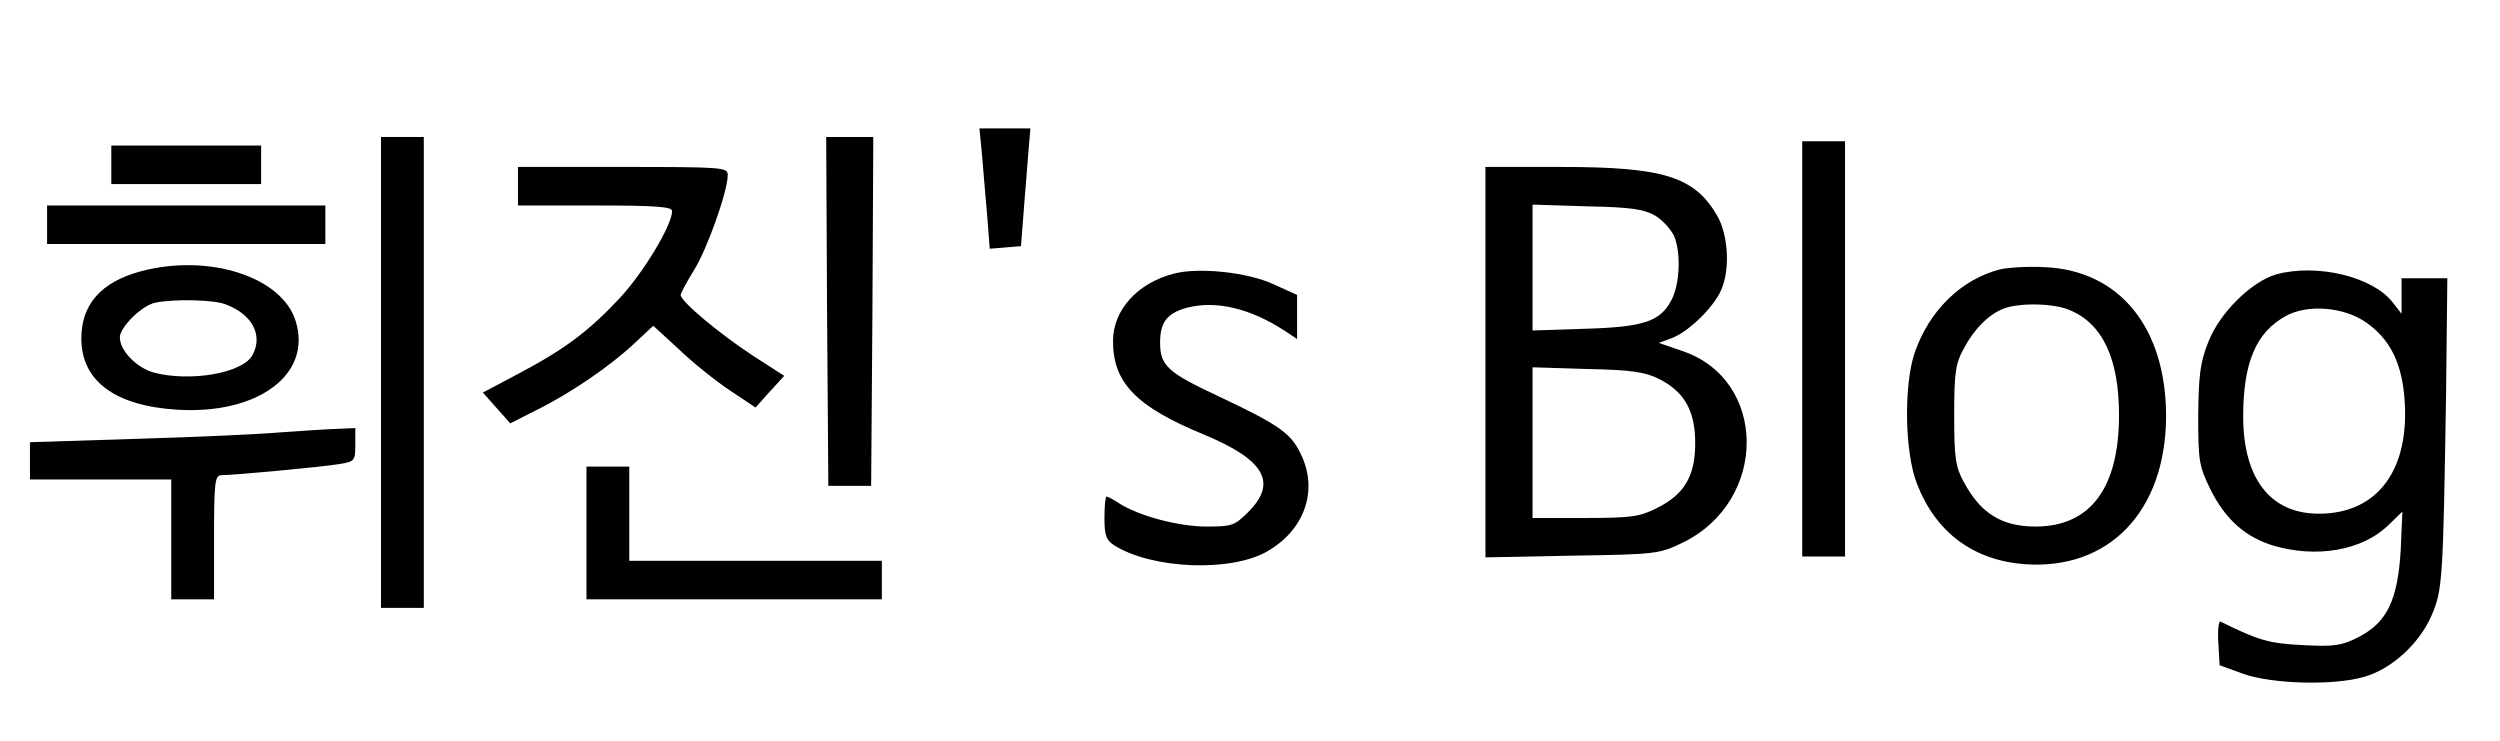
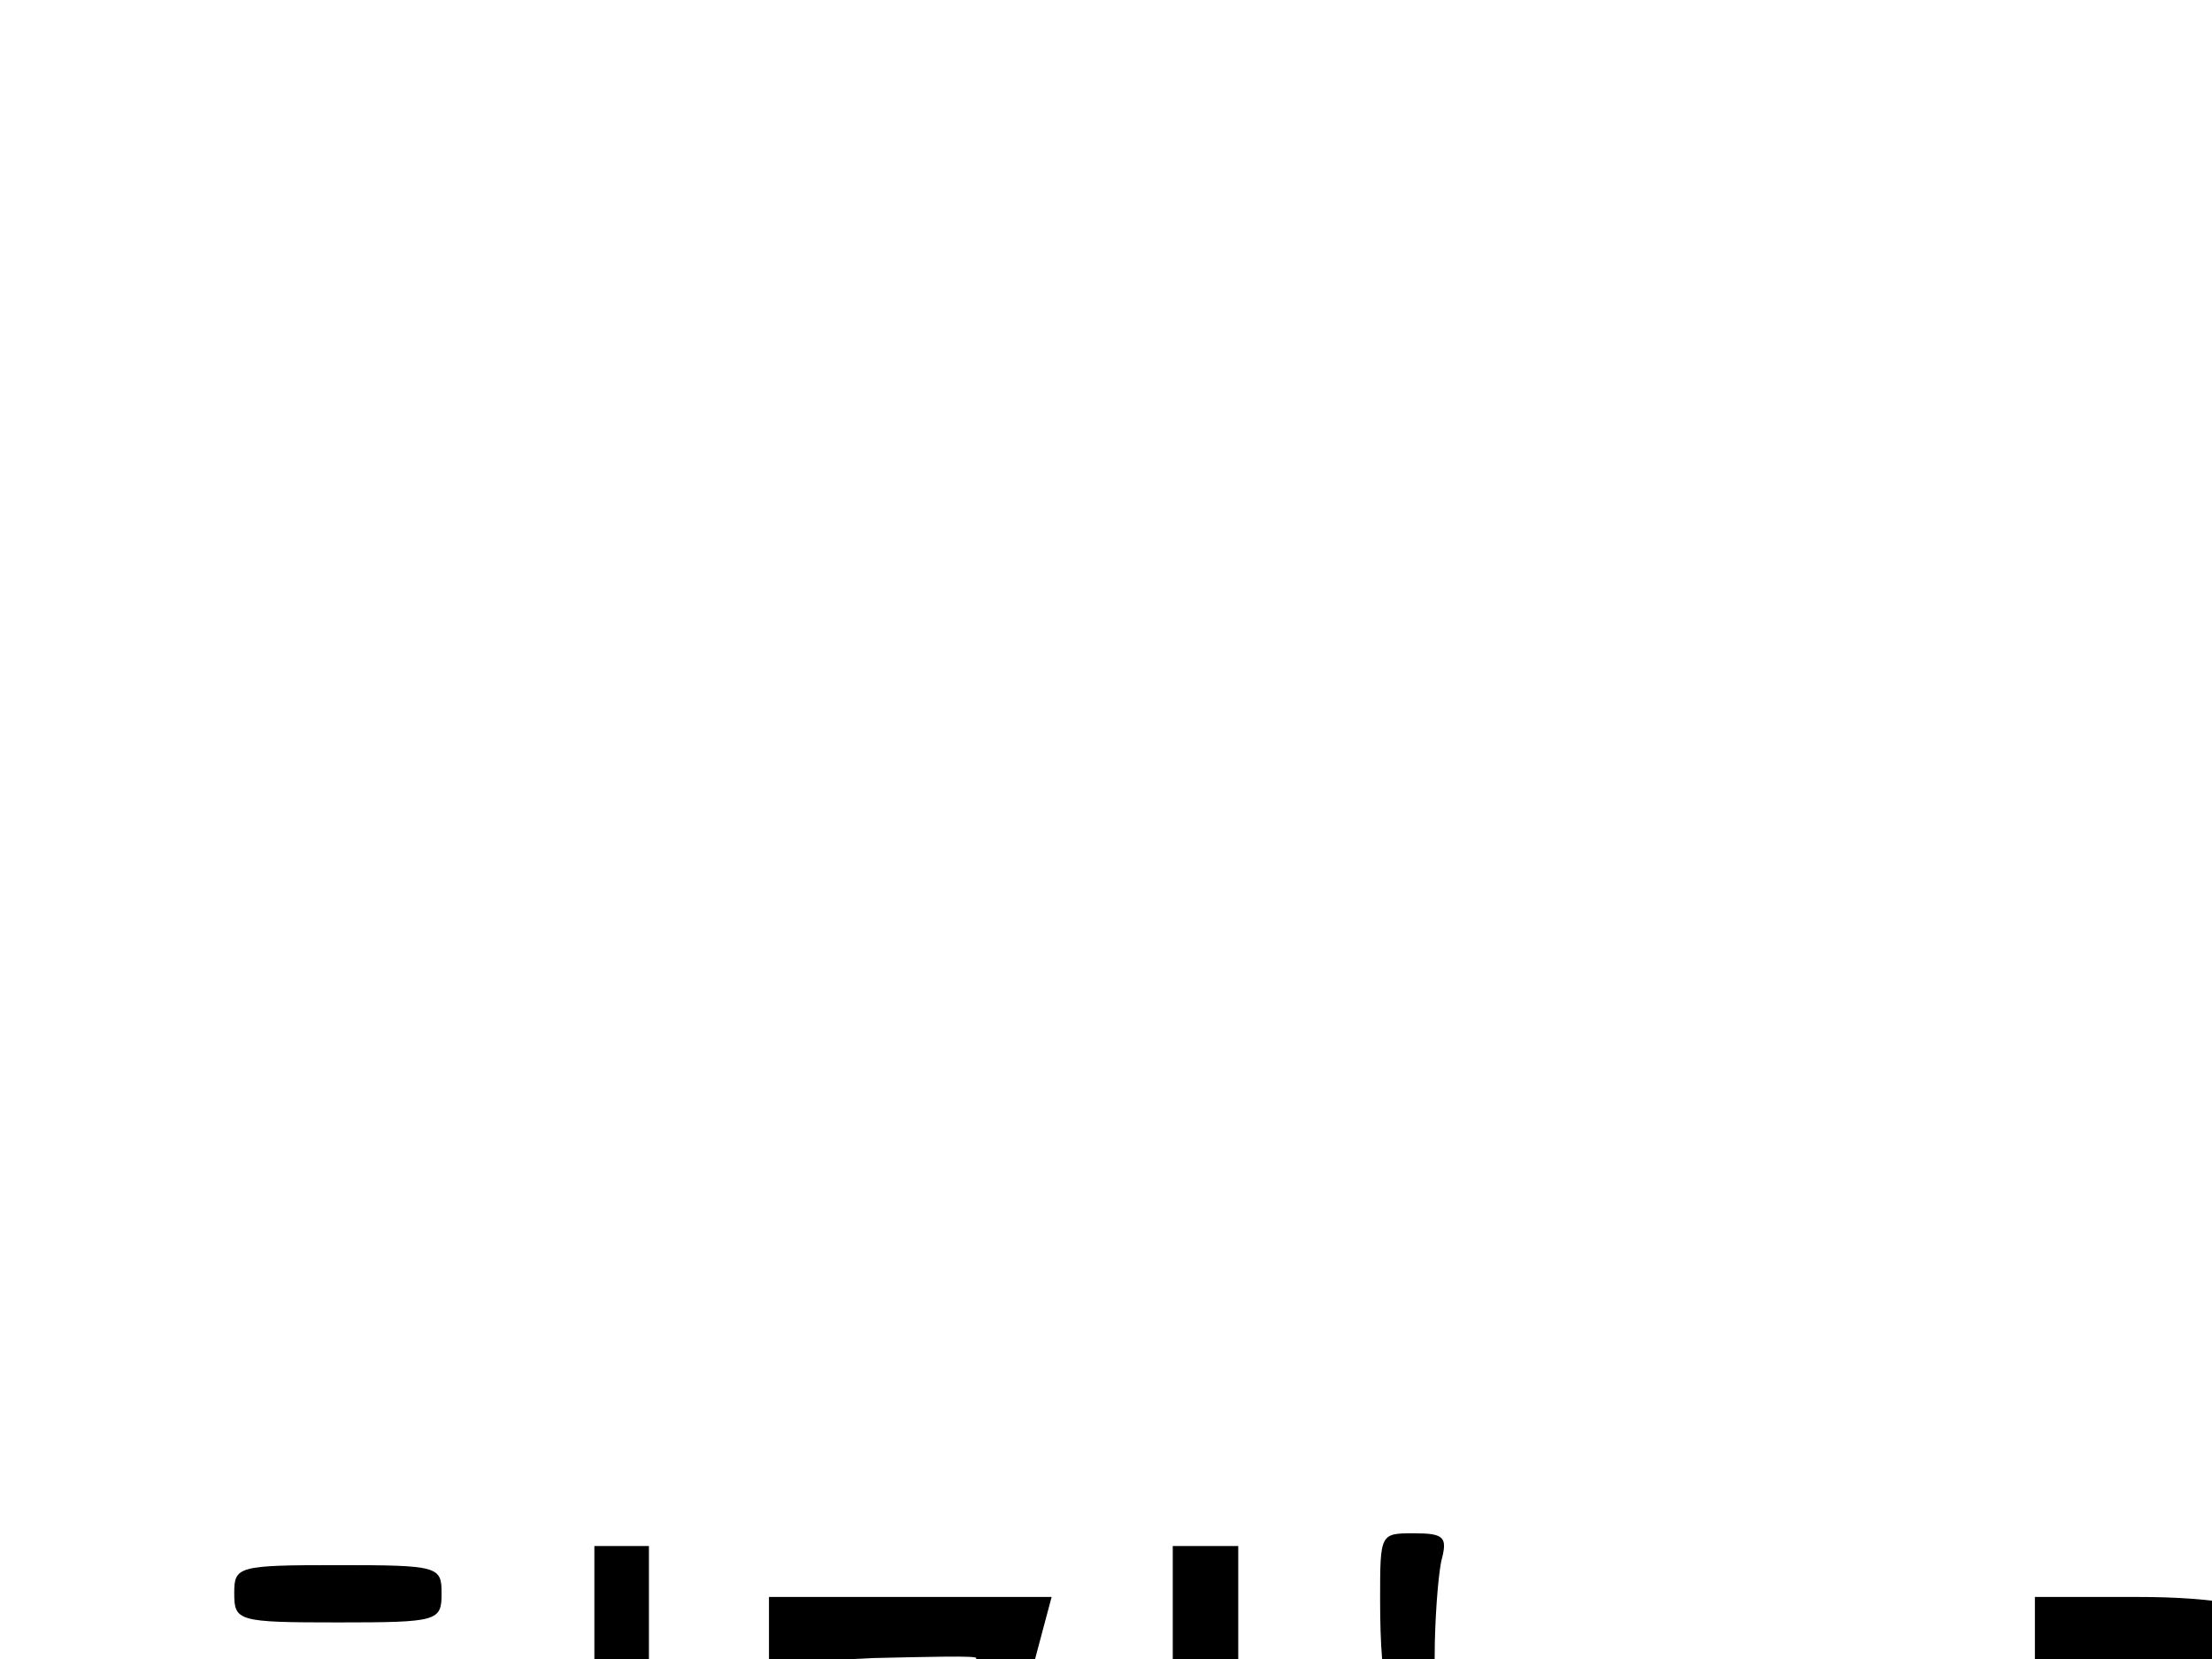
- <svg xmlns="http://www.w3.org/2000/svg" version="1.0" width="584pt" height="173pt" viewBox="0 0 584 173" preserveAspectRatio="xMidYMid meet">
-   <g transform="translate(0,173) scale(0.1,-0.1)" fill="#000000" stroke="none">
-     <path d="M2294 1368 c3 -35 8 -98 12 -141 l6 -78 37 3 36 3 7 90 c4 50 9 111 11 138 l4 47 -60 0 -59 0 6 -62z" />
-     <path d="M890 860 l0 -550 50 0 50 0 0 550 0 550 -50 0 -50 0 0 -550z" />
-     <path d="M1932 1003 l3 -408 50 0 50 0 3 408 2 407 -55 0 -55 0 2 -407z" />
-     <path d="M4210 915 l0 -485 50 0 50 0 0 485 0 485 -50 0 -50 0 0 -485z" />
-     <path d="M260 1345 l0 -45 175 0 175 0 0 45 0 45 -175 0 -175 0 0 -45z" />
-     <path d="M1210 1295 l0 -45 180 0 c144 0 180 -3 180 -13 0 -33 -67 -144 -122 -203 -73 -78 -129 -120 -237 -177 l-83 -44 32 -36 32 -36 61 31 c81 40 171 102 228 155 l45 42 60 -55 c32 -31 86 -74 119 -96 l60 -40 33 37 34 37 -73 47 c-78 51 -169 127 -169 142 0 4 14 30 30 56 31 48 80 186 80 224 0 18 -9 19 -245 19 l-245 0 0 -45z" />
-     <path d="M3470 884 l0 -456 203 4 c198 3 203 4 259 31 199 98 197 380 -2 447 l-55 19 30 11 c37 14 91 65 112 105 25 46 22 132 -5 180 -53 92 -124 115 -364 115 l-178 0 0 -456z m397 342 c18 -11 37 -33 44 -48 16 -39 13 -111 -6 -148 -26 -51 -65 -64 -202 -68 l-123 -4 0 147 0 147 128 -4 c104 -2 133 -7 159 -22z m8 -381 c60 -30 85 -75 85 -150 0 -77 -25 -120 -90 -152 -39 -20 -60 -23 -167 -23 l-123 0 0 176 0 176 128 -4 c102 -2 135 -7 167 -23z" />
-     <path d="M110 1205 l0 -45 325 0 325 0 0 45 0 45 -325 0 -325 0 0 -45z" />
-     <path d="M328 1096 c-92 -25 -138 -77 -138 -157 0 -99 79 -157 223 -166 189 -12 316 82 278 206 -31 104 -203 160 -363 117z m199 -77 c62 -23 88 -72 63 -118 -22 -43 -147 -64 -232 -41 -40 12 -78 51 -78 82 0 24 52 75 83 81 45 9 137 7 164 -4z" />
-     <path d="M4673 1101 c-91 -23 -166 -96 -200 -194 -26 -76 -24 -233 5 -307 44 -114 132 -179 252 -188 197 -14 329 124 330 345 0 208 -109 342 -285 349 -38 2 -84 -1 -102 -5z m161 -95 c78 -32 116 -114 116 -246 0 -170 -67 -260 -195 -260 -79 0 -129 31 -168 105 -19 34 -22 57 -22 155 0 98 3 121 22 155 24 46 58 80 93 94 37 14 116 13 154 -3z" />
-     <path d="M2743 1091 c-86 -22 -143 -85 -143 -158 0 -97 54 -153 212 -218 142 -59 173 -112 104 -181 -32 -32 -38 -34 -98 -34 -65 0 -159 25 -205 55 -12 8 -25 15 -28 15 -3 0 -5 -22 -5 -50 0 -41 4 -52 23 -64 89 -56 275 -63 359 -13 84 49 116 138 80 219 -24 55 -49 73 -195 142 -120 56 -137 72 -137 126 0 47 16 68 62 81 68 18 149 -1 231 -55 l27 -18 0 51 0 52 -55 25 c-60 28 -174 40 -232 25z" />
-     <path d="M5317 1089 c-58 -17 -132 -90 -158 -157 -19 -47 -23 -77 -24 -172 0 -106 2 -119 28 -172 35 -71 82 -113 149 -133 100 -29 205 -11 266 47 l34 33 -4 -91 c-7 -116 -32 -168 -98 -202 -39 -20 -56 -23 -130 -19 -79 4 -102 10 -193 55 -4 2 -7 -20 -5 -49 l3 -53 55 -20 c67 -24 212 -28 283 -7 64 18 129 78 157 143 26 60 27 82 34 516 l3 272 -53 0 -54 0 0 -41 0 -42 -21 27 c-47 60 -177 91 -272 65z m210 -112 c53 -37 81 -89 89 -168 17 -172 -59 -279 -199 -279 -113 0 -176 81 -177 225 0 128 30 199 100 237 51 28 135 21 187 -15z" />
-     <path d="M655 720 c-44 -4 -194 -11 -333 -15 l-252 -8 0 -44 0 -43 165 0 165 0 0 -140 0 -140 50 0 50 0 0 145 c0 131 2 145 18 145 27 0 233 19 275 26 35 6 37 7 37 45 l0 39 -47 -2 c-27 -1 -84 -5 -128 -8z" />
-     <path d="M1370 485 l0 -155 345 0 345 0 0 45 0 45 -295 0 -295 0 0 110 0 110 -50 0 -50 0 0 -155z" />
+ <svg xmlns="http://www.w3.org/2000/svg" xmlns:xlink="http://www.w3.org/1999/xlink" width="640" height="480">
+   <defs>
+     <symbol height="89pt" id="svg_1" preserveAspectRatio="xMidYMid meet" viewBox="0 0 300 89" width="300pt">
+       <g fill="#000000" transform="translate(0,89) scale(0.1,-0.1)">
+         <path d="m1180,688c0,-72 9,-98 31,-98c16,0 19,8 19,53c0,28 3,62 6,75c6,19 3,22 -25,22c-31,0 -31,0 -31,-52z" />
+         <path d="m460,445l0,-285l25,0l25,0l0,285l0,285l-25,0l-25,0l0,-285z" />
+         <path d="m990,517l0,-214l30,0l30,0l0,214l0,213l-30,0l-30,0l0,-213z" />
+         <path d="m130,693c0,-22 3,-23 95,-23c92,0 95,1 95,23c0,21 -3,22 -95,22c-92,0 -95,-1 -95,-22z" />
+         <path d="m2160,470l0,-250l28,0l27,0l0,250l0,250l-27,0l-28,0l0,-250z" />
+         <path d="m620,664l0,-26l95,4c52,1 95,2 95,0c0,-1 -11,-25 -25,-51c-28,-56 -88,-111 -158,-148c-47,-23 -48,-25 -32,-44c18,-18 19,-18 67,8c26,14 66,41 87,60c25,20 42,29 46,23c4,-6 29,-29 57,-51c48,-38 52,-39 69,-23c22,20 24,34 7,34c-7,0 -36,19 -64,42l-51,41l19,34c11,18 26,53 33,78l14,45l-129,0l-130,0l0,-26z" />
+         <path d="m1780,455l0,-235l98,0c152,1 214,39 216,135c1,54 -27,95 -75,112l-34,11l26,10c38,15 59,50 59,97c0,76 -54,105 -196,105l-94,0l0,-235zm210,175c24,-13 34,-57 20,-91c-14,-33 -54,-49 -121,-49l-49,0l0,75l0,75l66,0c36,0 74,-4 84,-10zm-160,-160c0,-5 -4,-10 -10,-10c-5,0 -10,5 -10,10c0,6 5,10 10,10c6,0 10,-4 10,-10zm155,-35c61,-25 70,-104 18,-145c-20,-16 -41,-20 -94,-20l-69,0l0,90l0,90l55,0c31,0 71,-7 90,-15z" />
+         <path d="m60,620c0,-19 7,-20 165,-20c158,0 165,1 165,20c0,19 -7,20 -165,20c-158,0 -165,-1 -165,-20z" />
+         <path d="m160,563c-57,-21 -79,-94 -40,-133c26,-26 59,-33 132,-28c51,4 65,9 85,32c58,68 0,137 -114,135c-26,0 -55,-3 -63,-6zm128,-49c49,-34 15,-74 -63,-74c-44,0 -57,4 -69,21c-8,12 -12,28 -9,36c13,33 103,44 141,17z" />
+         <path d="m2359,547c-46,-31 -69,-80 -69,-149c0,-108 43,-170 128,-184c111,-18 192,74 179,203c-10,99 -67,153 -160,153c-29,0 -55,-8 -78,-23zm120,-28c43,-15 61,-54 61,-133c0,-55 -4,-69 -26,-95c-22,-26 -33,-31 -70,-31c-56,0 -89,29 -99,88c-14,84 18,165 68,175c12,2 25,5 28,6c3,0 20,-4 38,-10z" />
+         <path d="m2736,560c-64,-20 -97,-76 -98,-163c0,-76 11,-106 52,-140c44,-38 125,-38 168,-2l30,25l-5,-42c-7,-65 -23,-97 -54,-113c-38,-20 -88,-19 -132,4l-37,19l0,-28c0,-22 6,-30 31,-39c48,-16 129,-13 169,7c59,29 68,62 76,280l7,192l-33,0c-27,0 -32,-3 -27,-20c6,-25 3,-25 -31,0c-33,24 -78,32 -116,20zm108,-61c14,-11 29,-34 34,-51c11,-44 -1,-124 -22,-147c-40,-45 -124,-34 -151,20c-29,55 -11,163 32,188c29,17 78,13 107,-10zm58,-11c-7,-7 -12,-8 -12,-2c0,14 12,26 19,19c2,-3 -1,-11 -7,-17zm8,-183c0,-8 -4,-15 -10,-15c-5,0 -7,7 -4,15c4,8 8,15 10,15c2,0 4,-7 4,-15z" />
+         <path d="m1366,538c-61,-54 -35,-115 69,-165c40,-19 76,-42 80,-50c8,-22 -19,-60 -48,-65c-22,-4 -89,9 -129,27c-15,6 -18,2 -18,-18c0,-20 8,-28 40,-41c105,-42 210,-1 210,81c0,43 -21,65 -99,103c-75,36 -96,65 -71,95c18,22 89,19 128,-5l32,-20l0,29c0,36 -32,51 -110,51c-47,0 -64,-5 -84,-22z" />
+         <path d="m310,369c-47,-4 -127,-7 -177,-8c-93,-1 -93,-1 -93,-27c0,-25 0,-25 82,-23l81,2l-2,-71l-2,-72l30,0l31,0l0,74l0,74l85,7c81,7 85,9 85,31c0,17 -5,24 -17,22c-10,0 -56,-4 -103,-9z" />
+         <path d="m700,250l0,-80l180,0l180,0l0,25l0,26l-152,-1l-153,-2l3,56l2,56l-30,0l-30,0l0,-80z" />
+       </g>
+     </symbol>
+   </defs>
+   <g class="layer">
+     <use id="svg_2" transform="matrix(1.48007 0 0 1.72672 -3.27413 -44.4898)" x="20.269" xlink:href="#svg_1" y="105.62" />
+     <g id="svg_3" />
  </g>
</svg>
